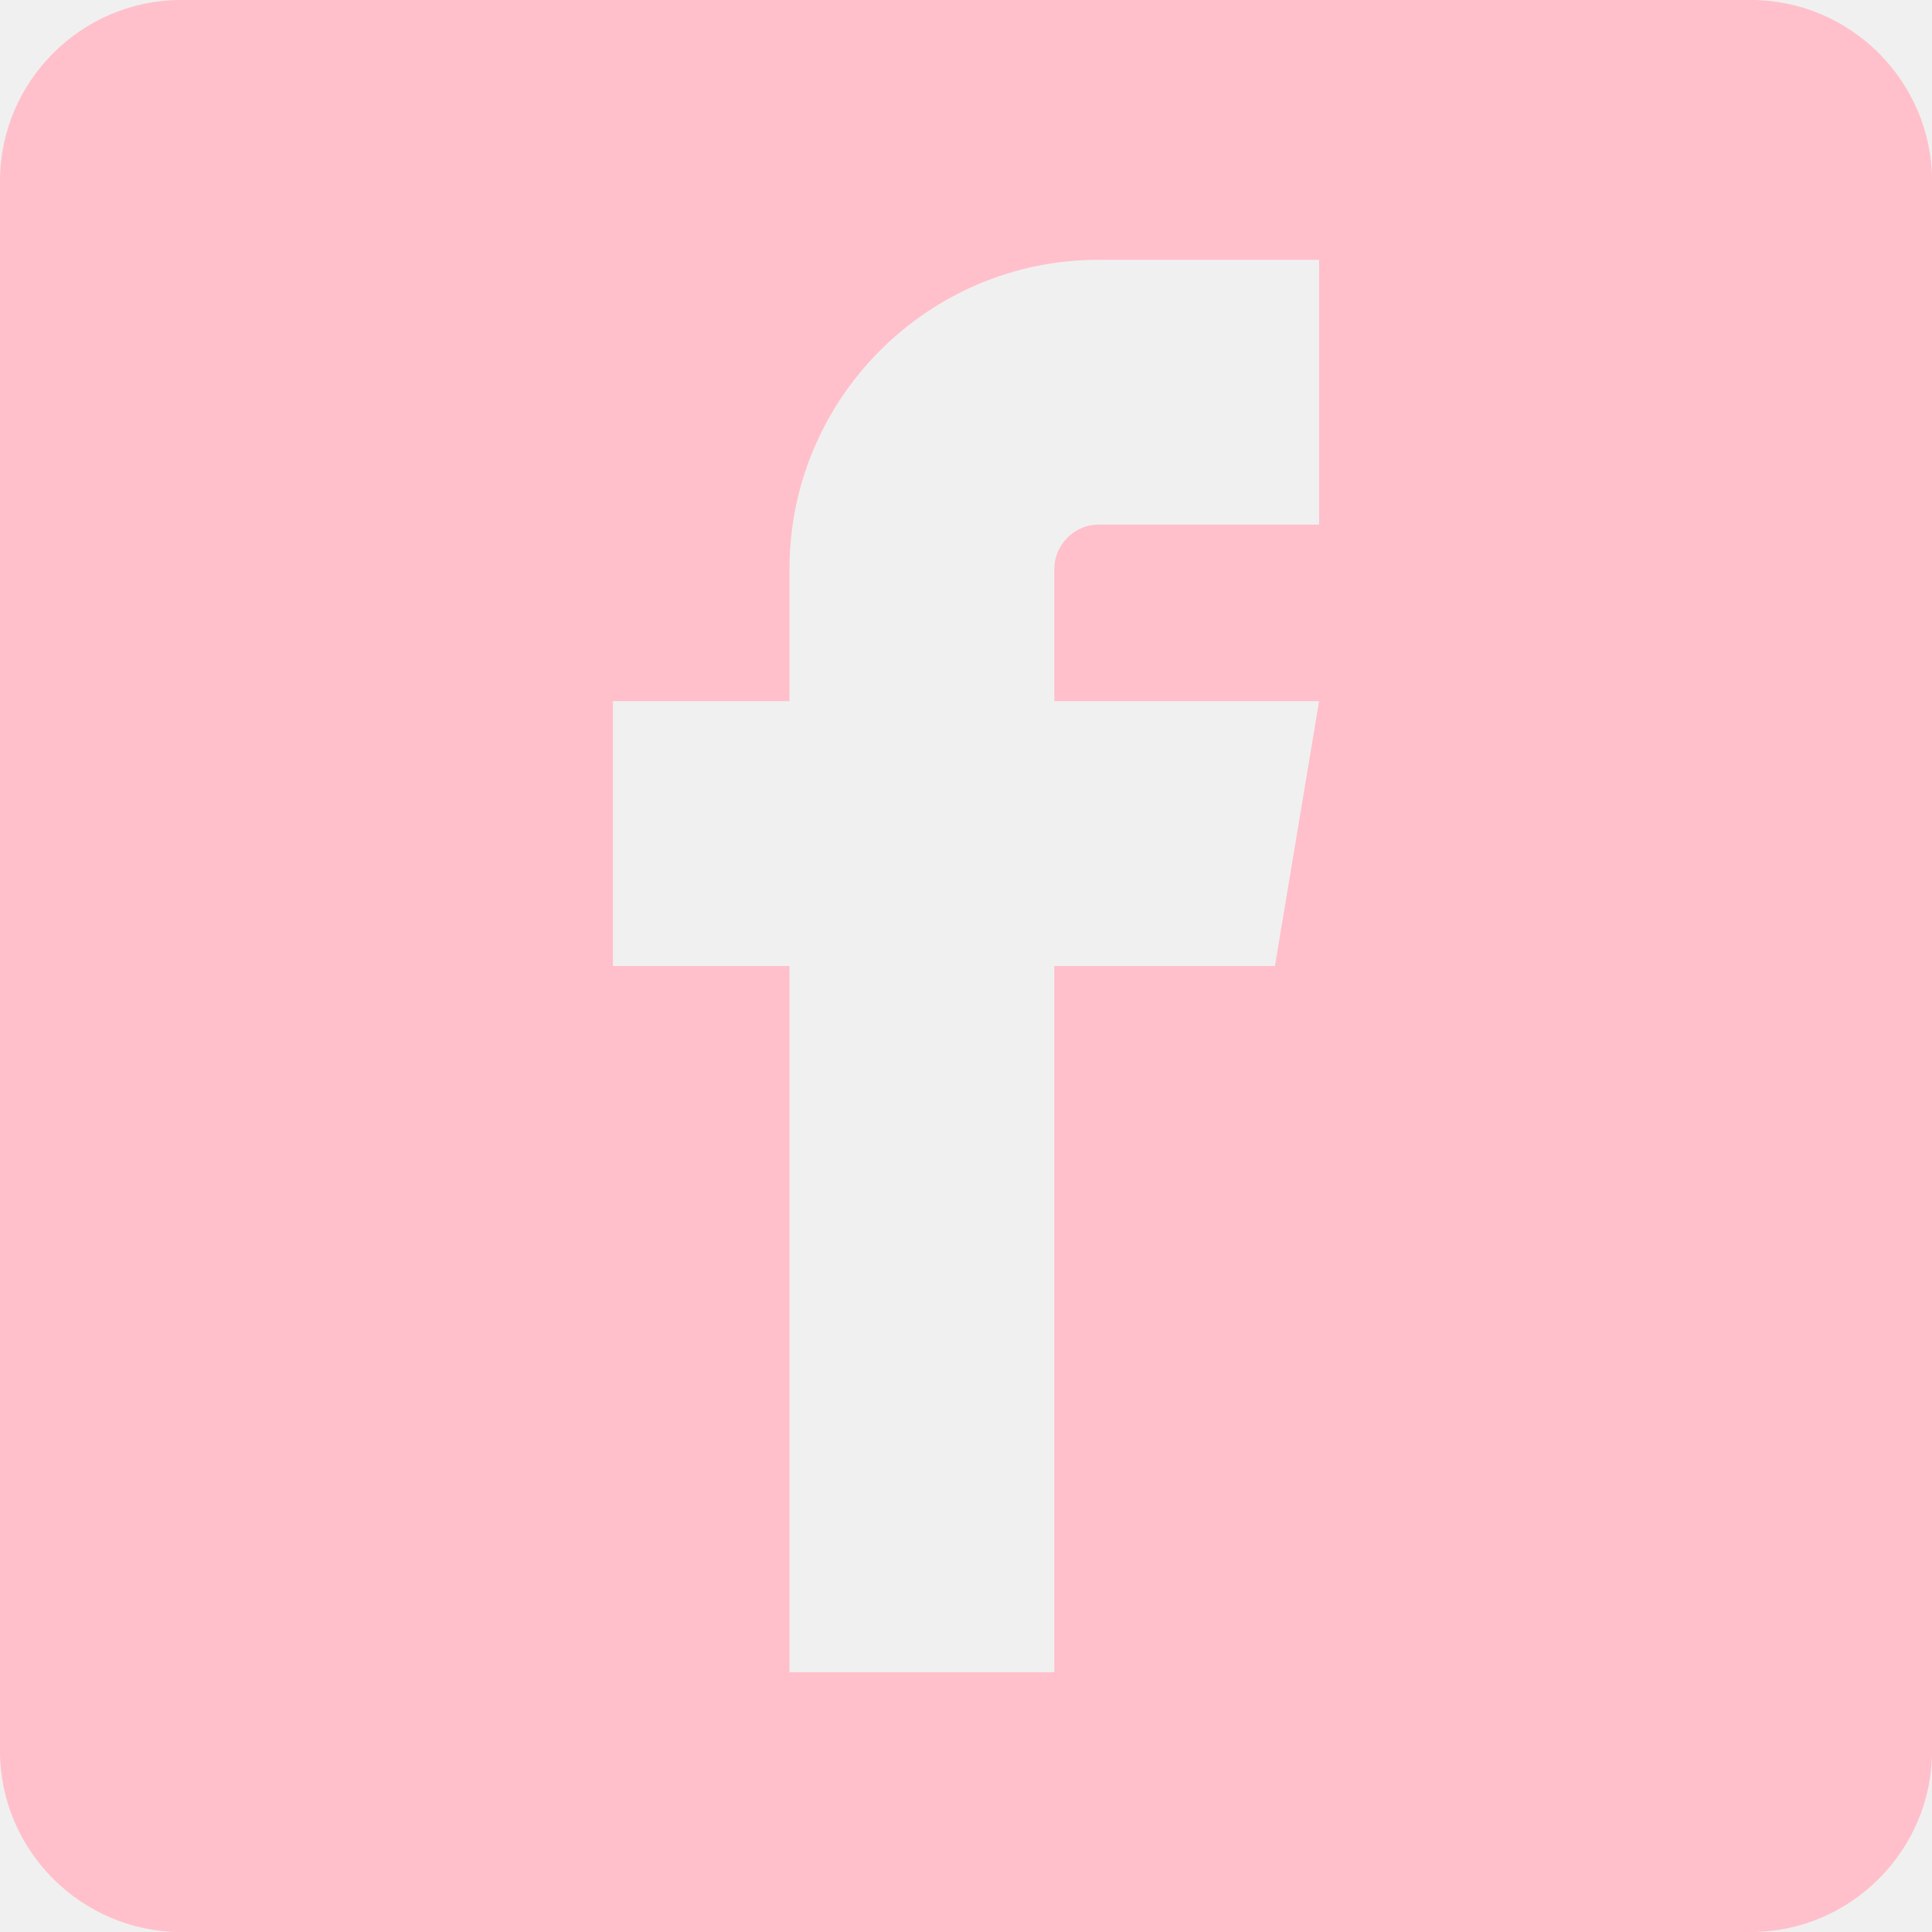
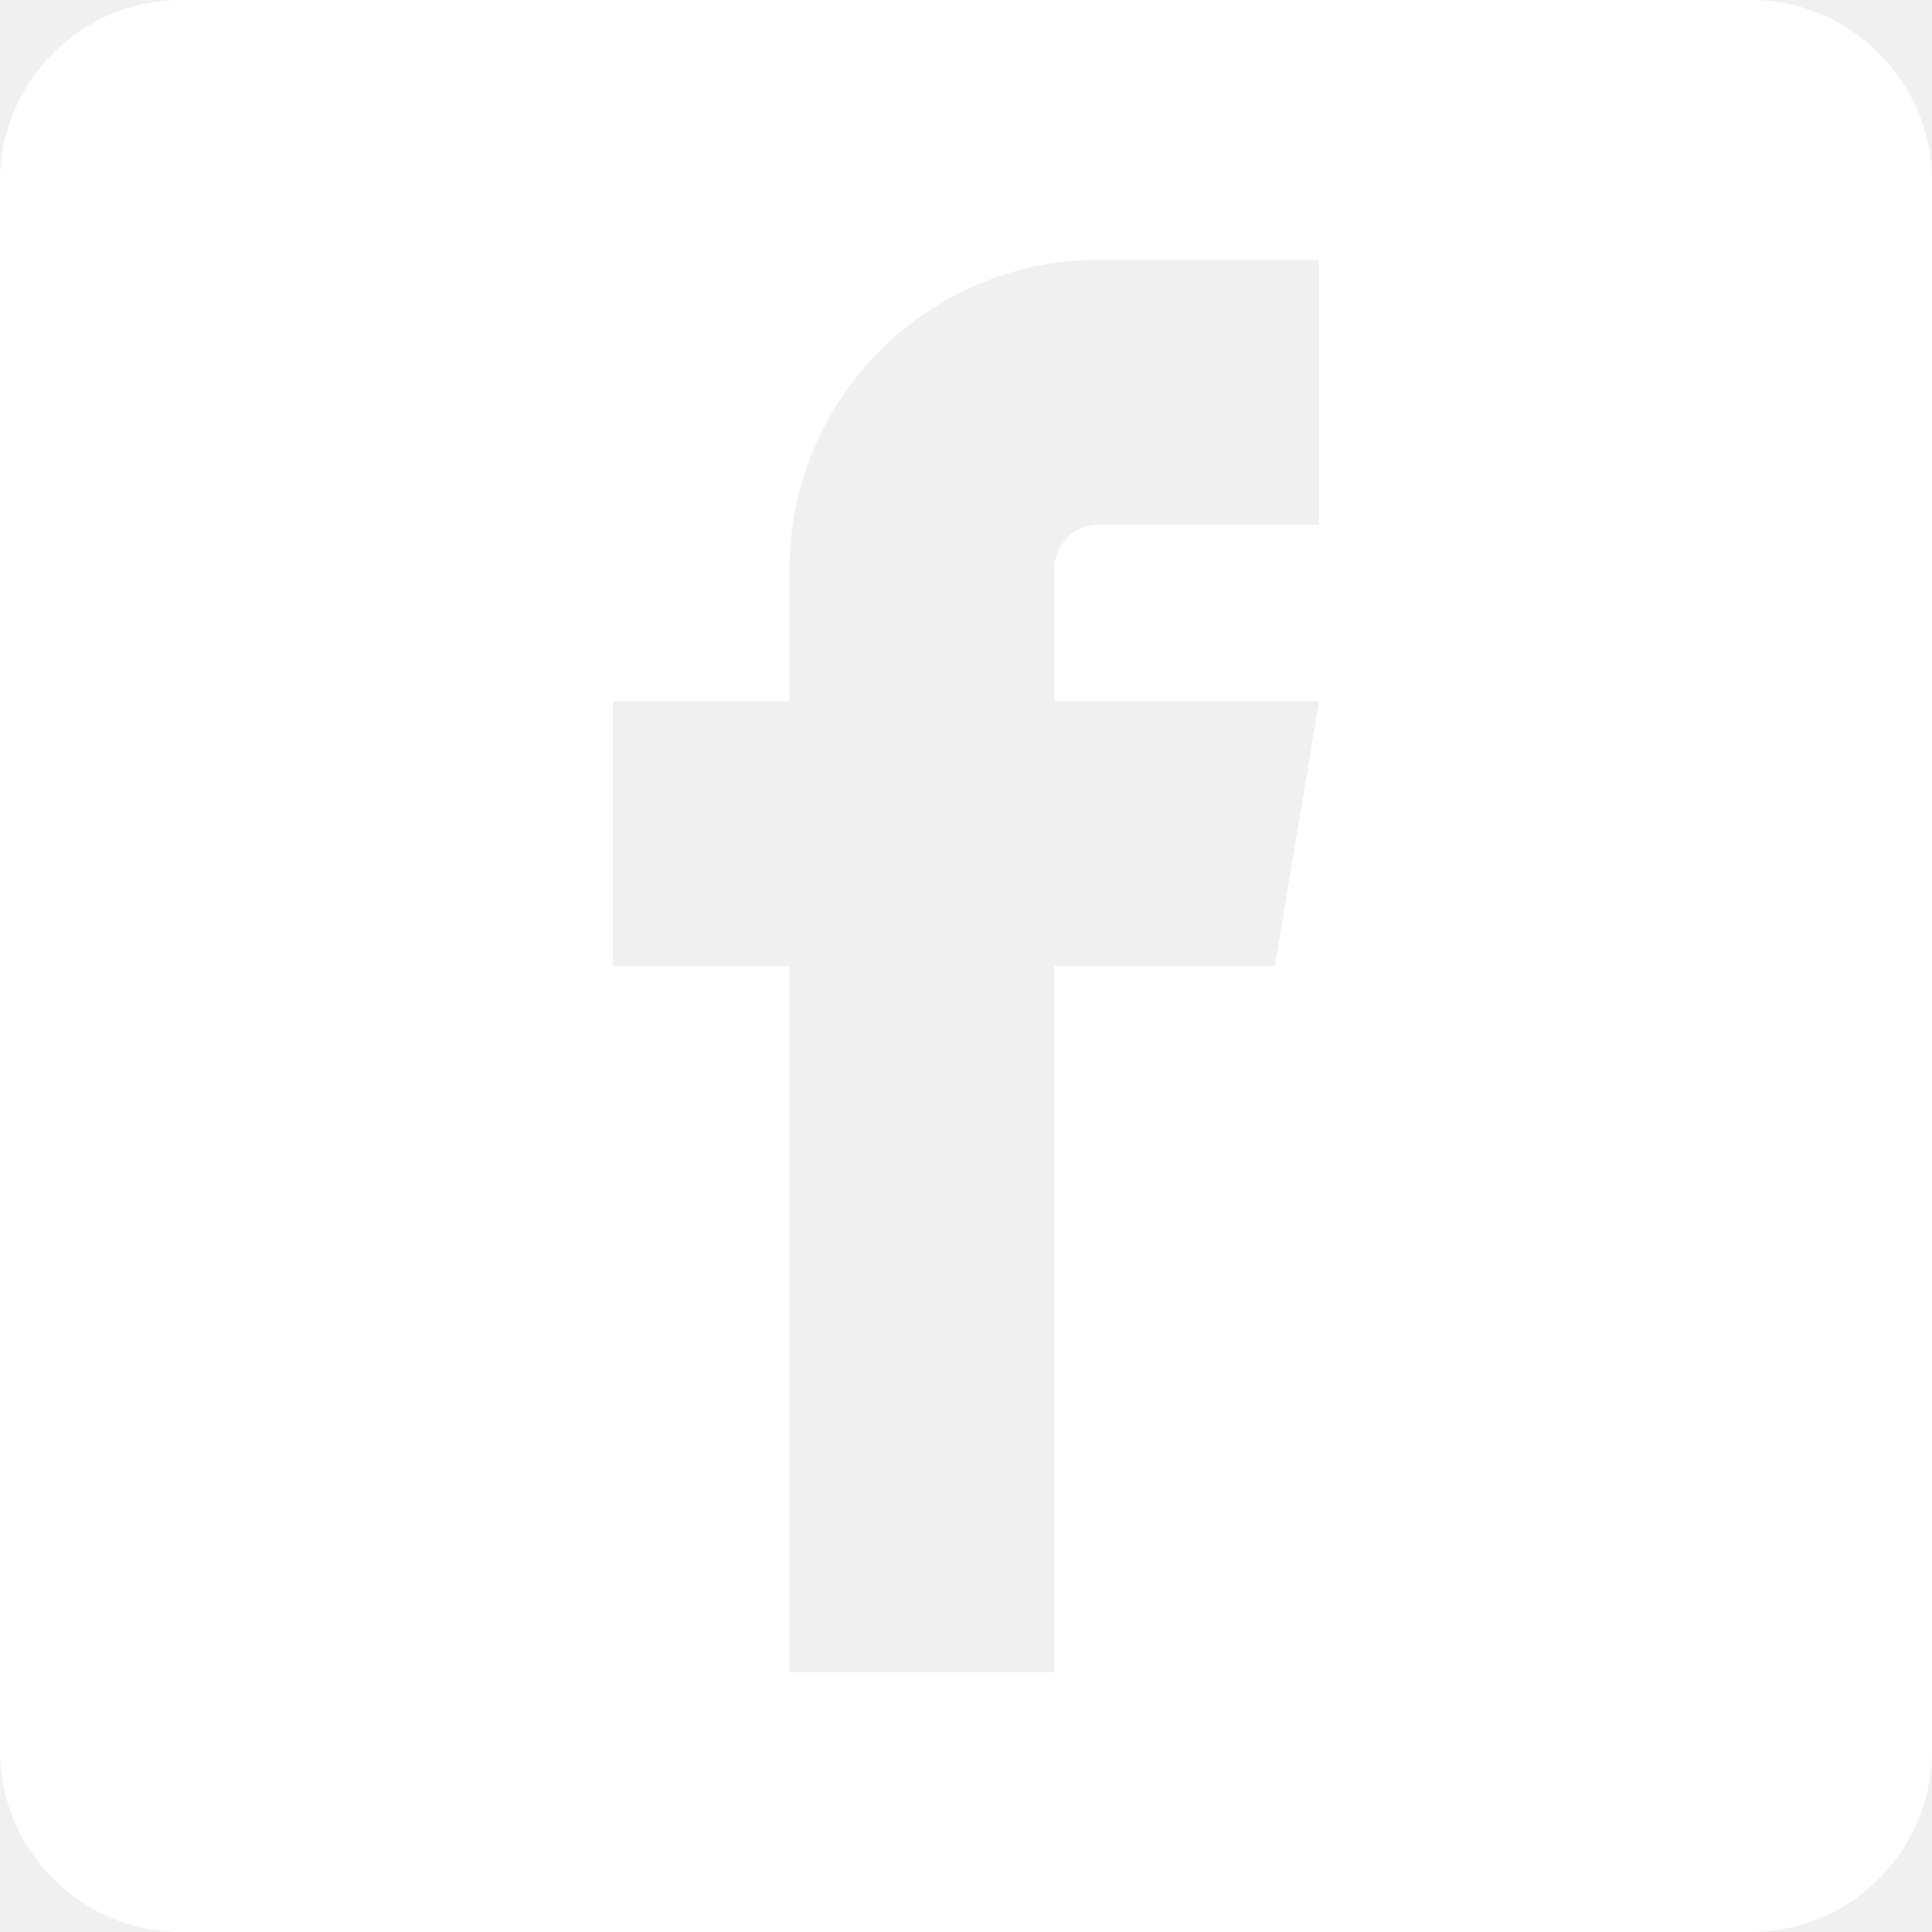
- <svg xmlns="http://www.w3.org/2000/svg" width="30" height="30" shape-rendering="geometricPrecision" text-rendering="geometricPrecision" image-rendering="optimizeQuality" fill-rule="evenodd" clip-rule="evenodd" viewBox="0 0 640 640" style="fill:pink">
+ <svg xmlns="http://www.w3.org/2000/svg" width="30" height="30" shape-rendering="geometricPrecision" text-rendering="geometricPrecision" image-rendering="optimizeQuality" fill-rule="evenodd" clip-rule="evenodd" viewBox="0 0 640 640" style="fill:white">
  <path d="M579.999-.012H60C27-.012-.013 27-.013 60.001V580C-.013 613 27 640.012 60 640.012h519.999c33 0 60.013-27.012 60.013-60.012V60c0-33-27.013-60.012-60.013-60.012zM363.819 173.79h73.147V86.068h-73.147c-56.328 0-102.285 45.945-102.285 102.344v43.843h-58.489V320h58.477v233.932h87.734V320h73.075l14.634-87.745h-87.71v-43.843c0-7.938 6.698-14.634 14.564-14.634v.011z" />
</svg>
